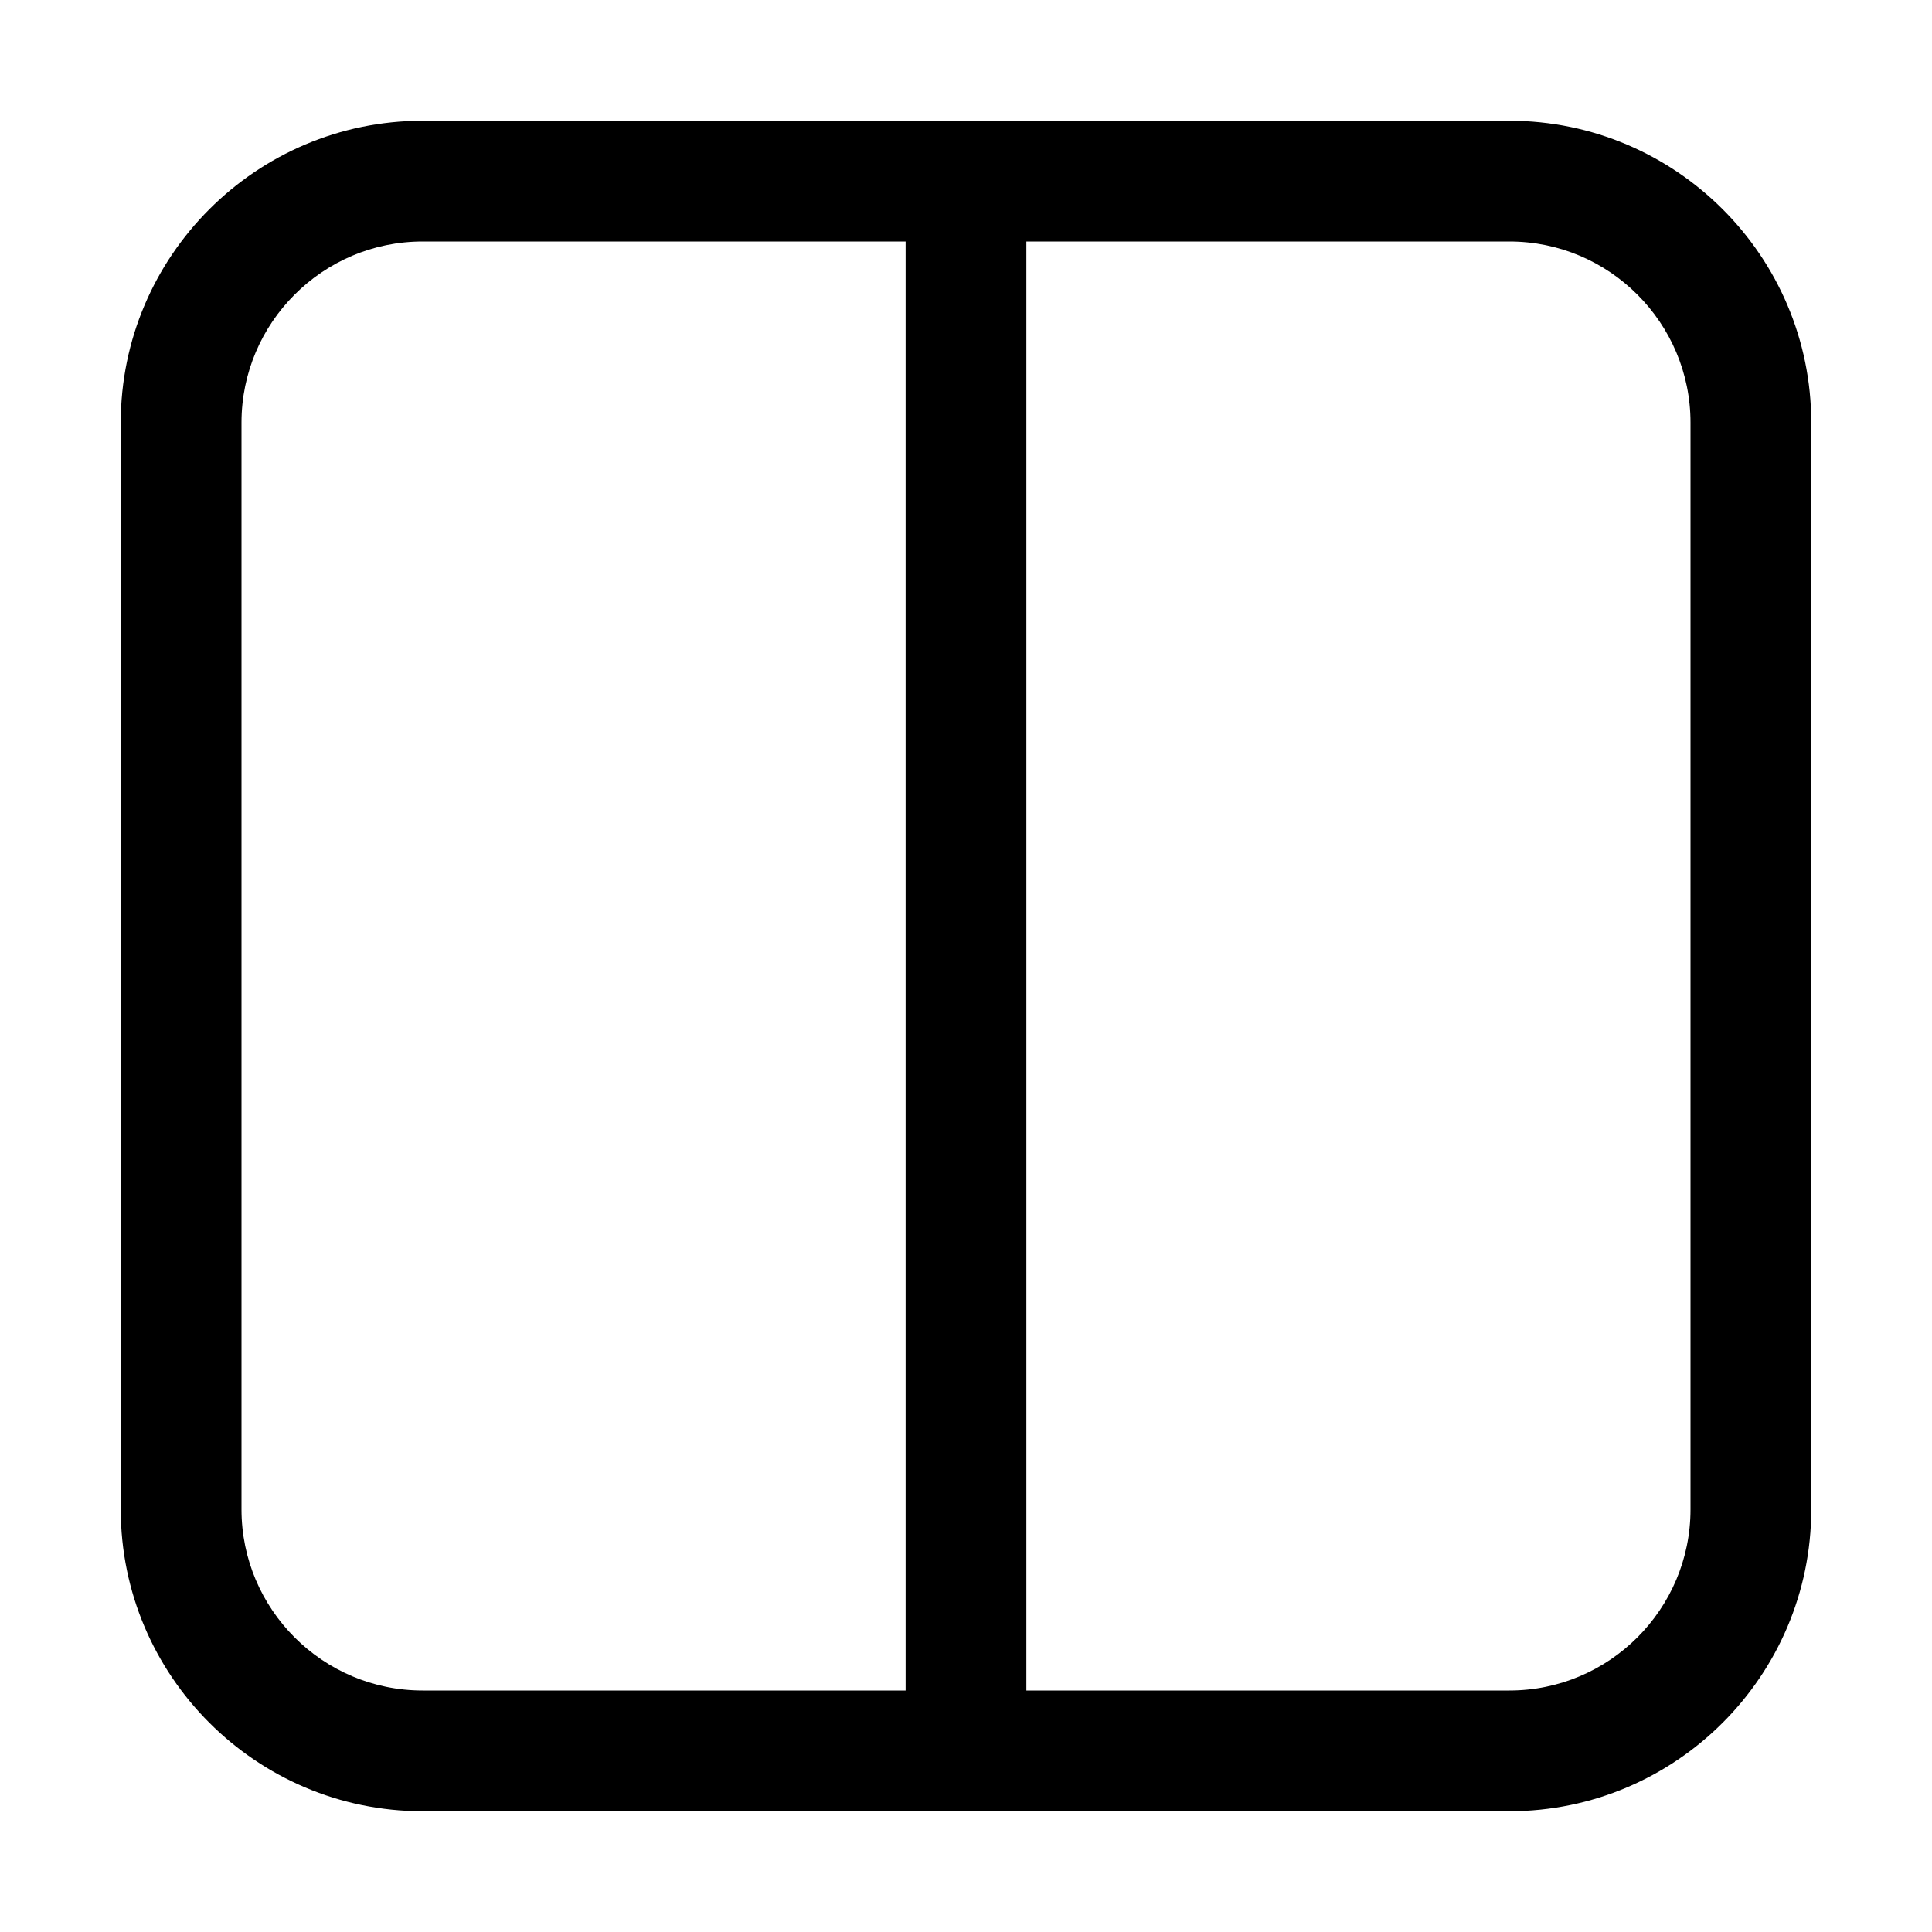
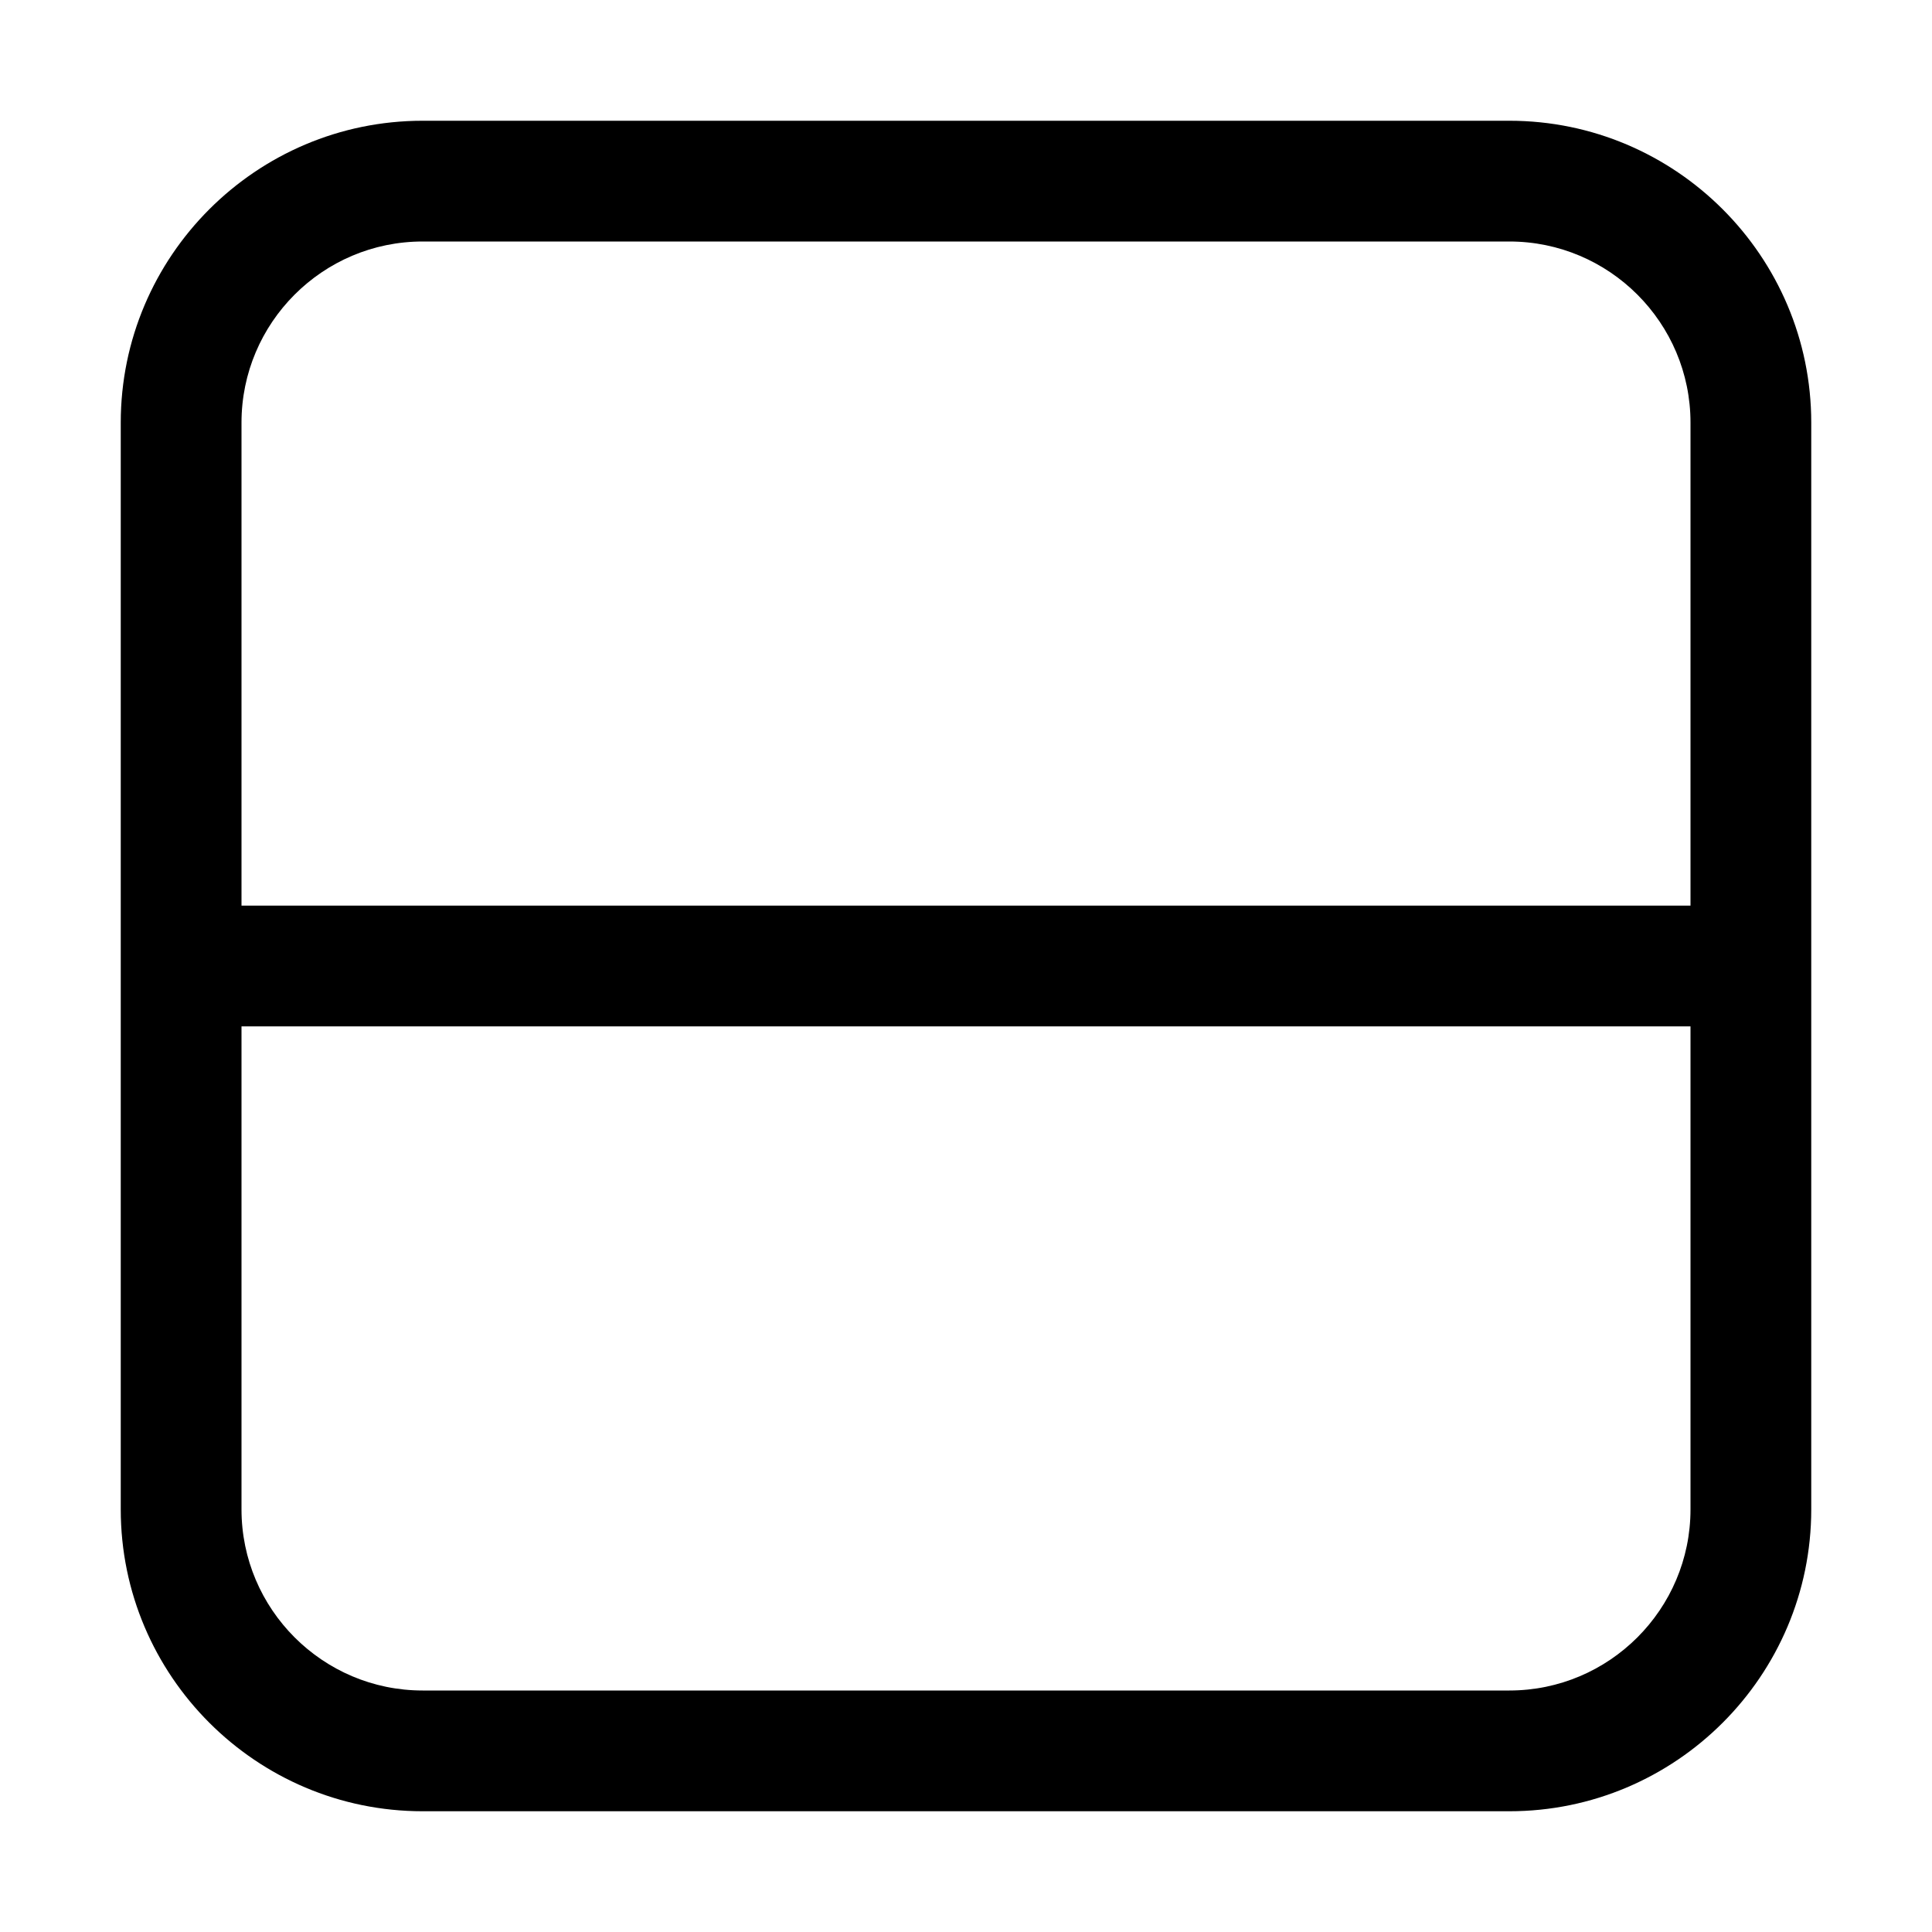
<svg xmlns="http://www.w3.org/2000/svg" width="16" height="16" viewBox="0 0 16 16" fill="currentColor">
-   <path d="M12.5 1H3.5C2.122 1 1 2.122 1 3.5V12.5C1 13.878 2.122 15 3.5 15H12.5C13.878 15 15 13.878 15 12.5V3.5C15 2.122 13.878 1 12.5 1ZM2 12.5V3.5C2 2.673 2.673 2 3.5 2H7.5V14H3.5C2.673 14 2 13.327 2 12.5ZM14 12.5C14 13.327 13.327 14 12.5 14H8.5V2H12.5C13.327 2 14 2.673 14 3.5V12.5Z" />
+   <path d="M1 3.5L1 12.5C1 13.878 2.122 15 3.5 15L12.5 15C13.878 15 15 13.878 15 12.5L15 3.5C15 2.122 13.878 1 12.5 1L3.5 1C2.122 1 1 2.122 1 3.5ZM12.5 14L3.5 14C2.673 14 2 13.327 2 12.5L2 8.5L14 8.5L14 12.5C14 13.327 13.327 14 12.5 14ZM12.5 2C13.327 2 14 2.673 14 3.5L14 7.5L2 7.5L2 3.5C2 2.673 2.673 2 3.5 2L12.5 2Z" />
</svg>
